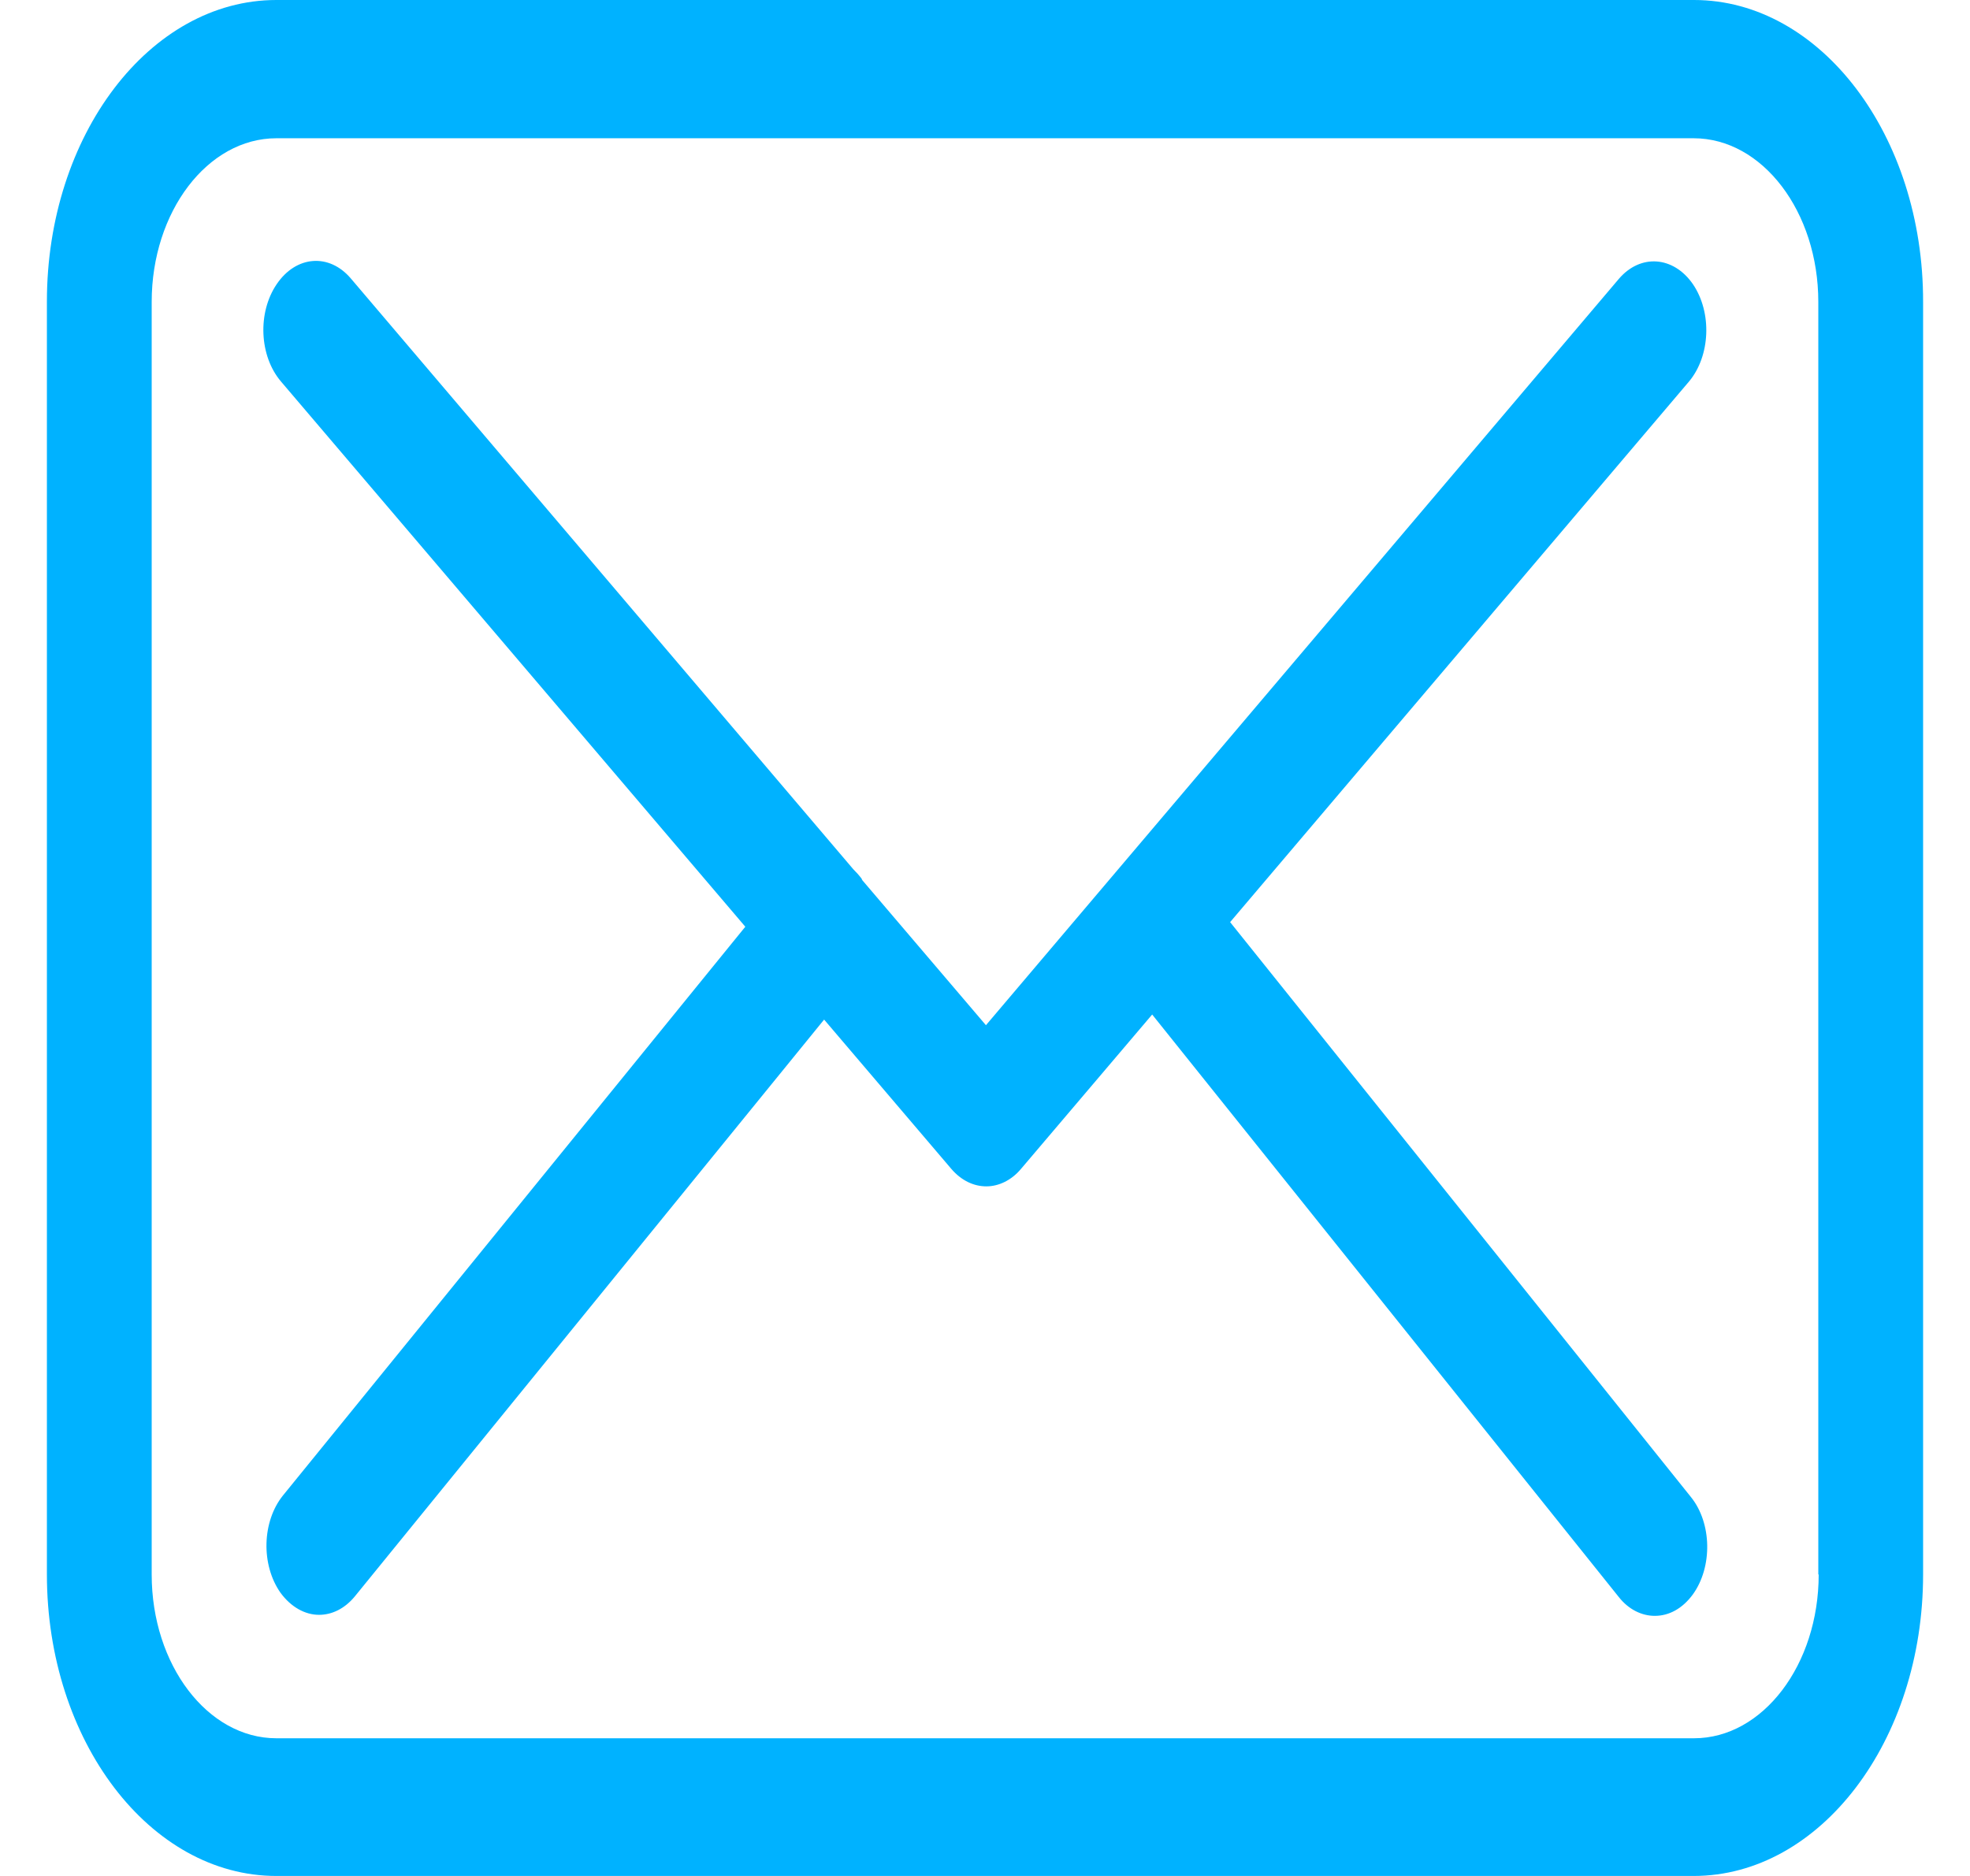
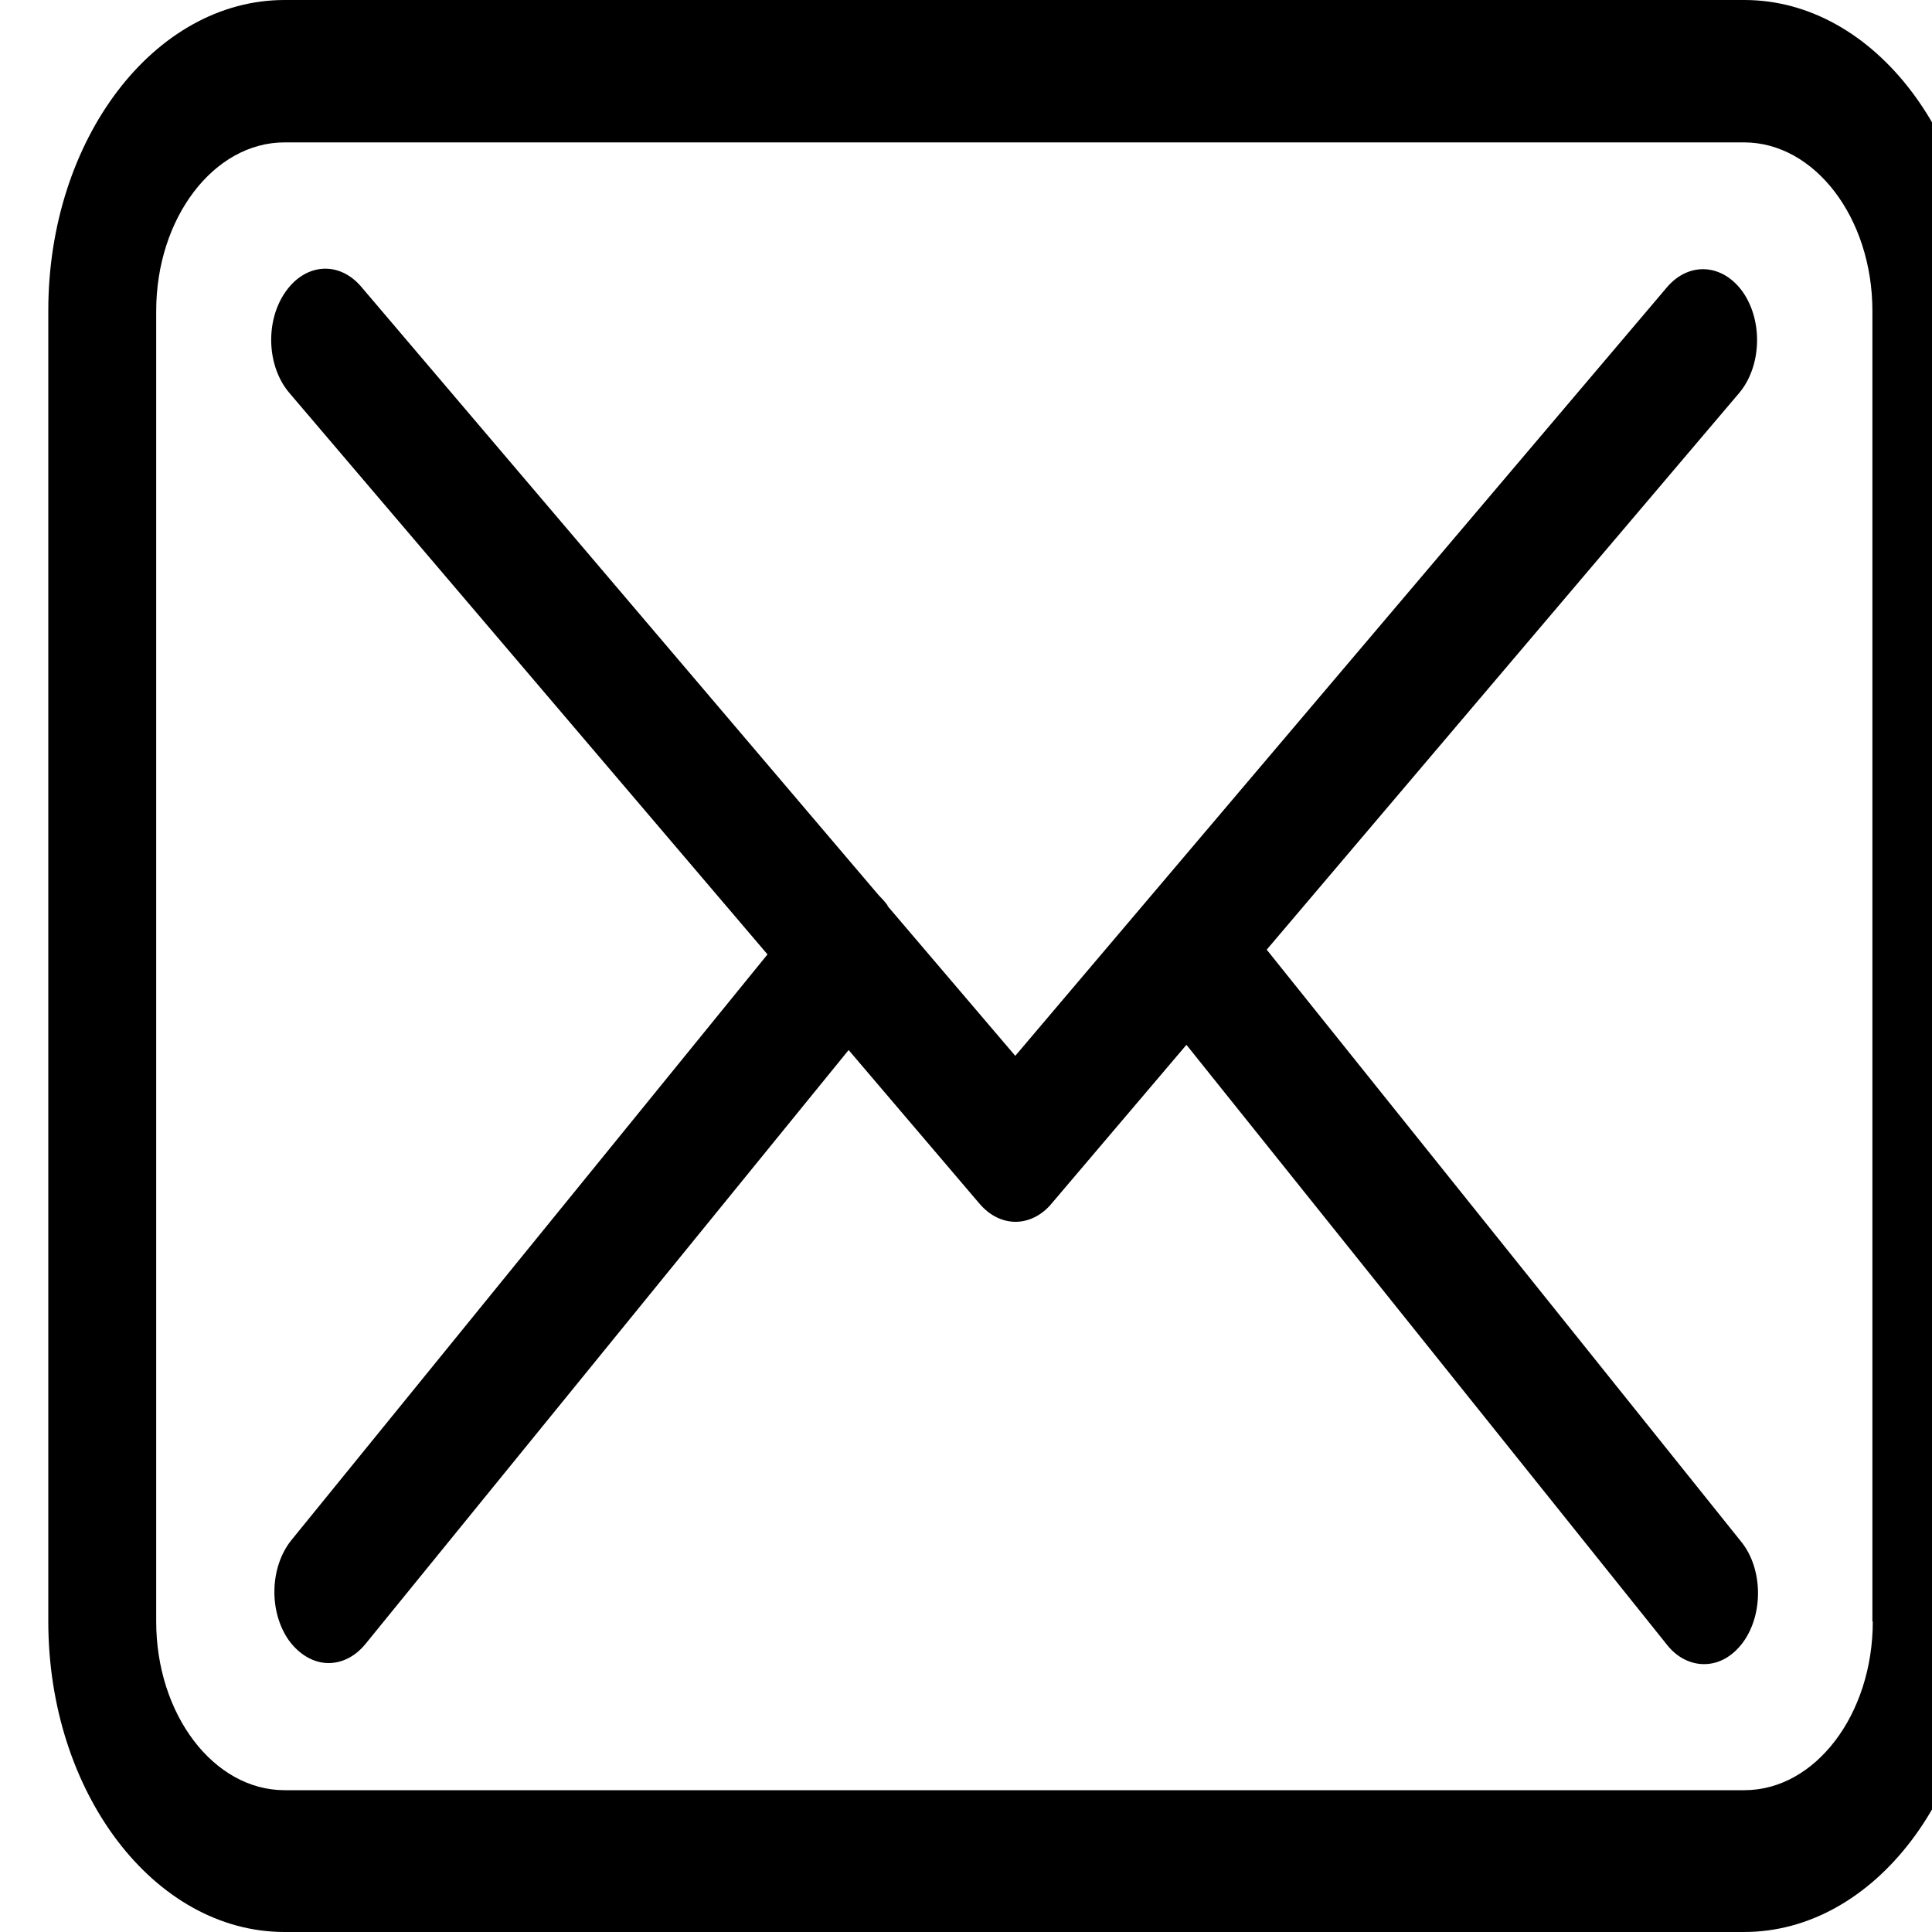
- <svg xmlns="http://www.w3.org/2000/svg" width="21" height="20" viewBox="0 0 21 20" fill="none">
-   <path d="M18.058 0H2.946C1.597 0 0.5 1.441 0.5 3.214V16.786C0.5 18.559 1.597 20 2.946 20H18.054C19.403 20 20.5 18.559 20.5 16.786V3.219C20.504 1.446 19.407 0 18.058 0ZM19.387 16.786C19.387 17.749 18.791 18.532 18.058 18.532H2.946C2.213 18.532 1.617 17.749 1.617 16.786V3.219C1.617 2.257 2.213 1.474 2.946 1.474H18.054C18.787 1.474 19.383 2.257 19.383 3.219V16.786H19.387Z" fill="#00B2FF" />
-   <path d="M13.113 9.831L18.005 4.067C18.232 3.796 18.253 3.333 18.046 3.029C17.839 2.73 17.487 2.703 17.256 2.974L10.51 10.93L9.194 9.386C9.19 9.38 9.186 9.375 9.186 9.369C9.157 9.331 9.128 9.299 9.095 9.266L3.74 2.969C3.509 2.697 3.157 2.724 2.95 3.029C2.743 3.333 2.764 3.796 2.995 4.067L7.945 9.88L3.016 15.944C2.793 16.221 2.78 16.683 2.991 16.982C3.103 17.134 3.252 17.216 3.401 17.216C3.538 17.216 3.674 17.151 3.782 17.02L8.785 10.87L10.142 12.463C10.25 12.588 10.382 12.648 10.514 12.648C10.647 12.648 10.784 12.583 10.887 12.458L12.282 10.816L17.256 17.026C17.363 17.162 17.504 17.227 17.64 17.227C17.79 17.227 17.934 17.151 18.046 16.998C18.257 16.705 18.249 16.237 18.025 15.96L13.113 9.831Z" fill="#00B2FF" />
+ <svg xmlns="http://www.w3.org/2000/svg" width="20" height="20" viewBox="0 0 20 20">
+   <path d="M18.058 0H2.946C1.597 0 0.5 1.441 0.5 3.214V16.786C0.5 18.559 1.597 20 2.946 20H18.054C19.403 20 20.5 18.559 20.5 16.786V3.219C20.504 1.446 19.407 0 18.058 0ZM19.387 16.786C19.387 17.749 18.791 18.532 18.058 18.532H2.946C2.213 18.532 1.617 17.749 1.617 16.786V3.219C1.617 2.257 2.213 1.474 2.946 1.474H18.054C18.787 1.474 19.383 2.257 19.383 3.219V16.786H19.387Z" />
+   <path d="M13.113 9.831L18.005 4.067C18.232 3.796 18.253 3.333 18.046 3.029C17.839 2.73 17.487 2.703 17.256 2.974L10.51 10.93L9.194 9.386C9.19 9.38 9.186 9.375 9.186 9.369C9.157 9.331 9.128 9.299 9.095 9.266L3.74 2.969C3.509 2.697 3.157 2.724 2.95 3.029C2.743 3.333 2.764 3.796 2.995 4.067L7.945 9.88L3.016 15.944C2.793 16.221 2.78 16.683 2.991 16.982C3.103 17.134 3.252 17.216 3.401 17.216C3.538 17.216 3.674 17.151 3.782 17.02L8.785 10.87L10.142 12.463C10.25 12.588 10.382 12.648 10.514 12.648C10.647 12.648 10.784 12.583 10.887 12.458L12.282 10.816L17.256 17.026C17.363 17.162 17.504 17.227 17.64 17.227C17.79 17.227 17.934 17.151 18.046 16.998C18.257 16.705 18.249 16.237 18.025 15.96L13.113 9.831Z" />
</svg>
